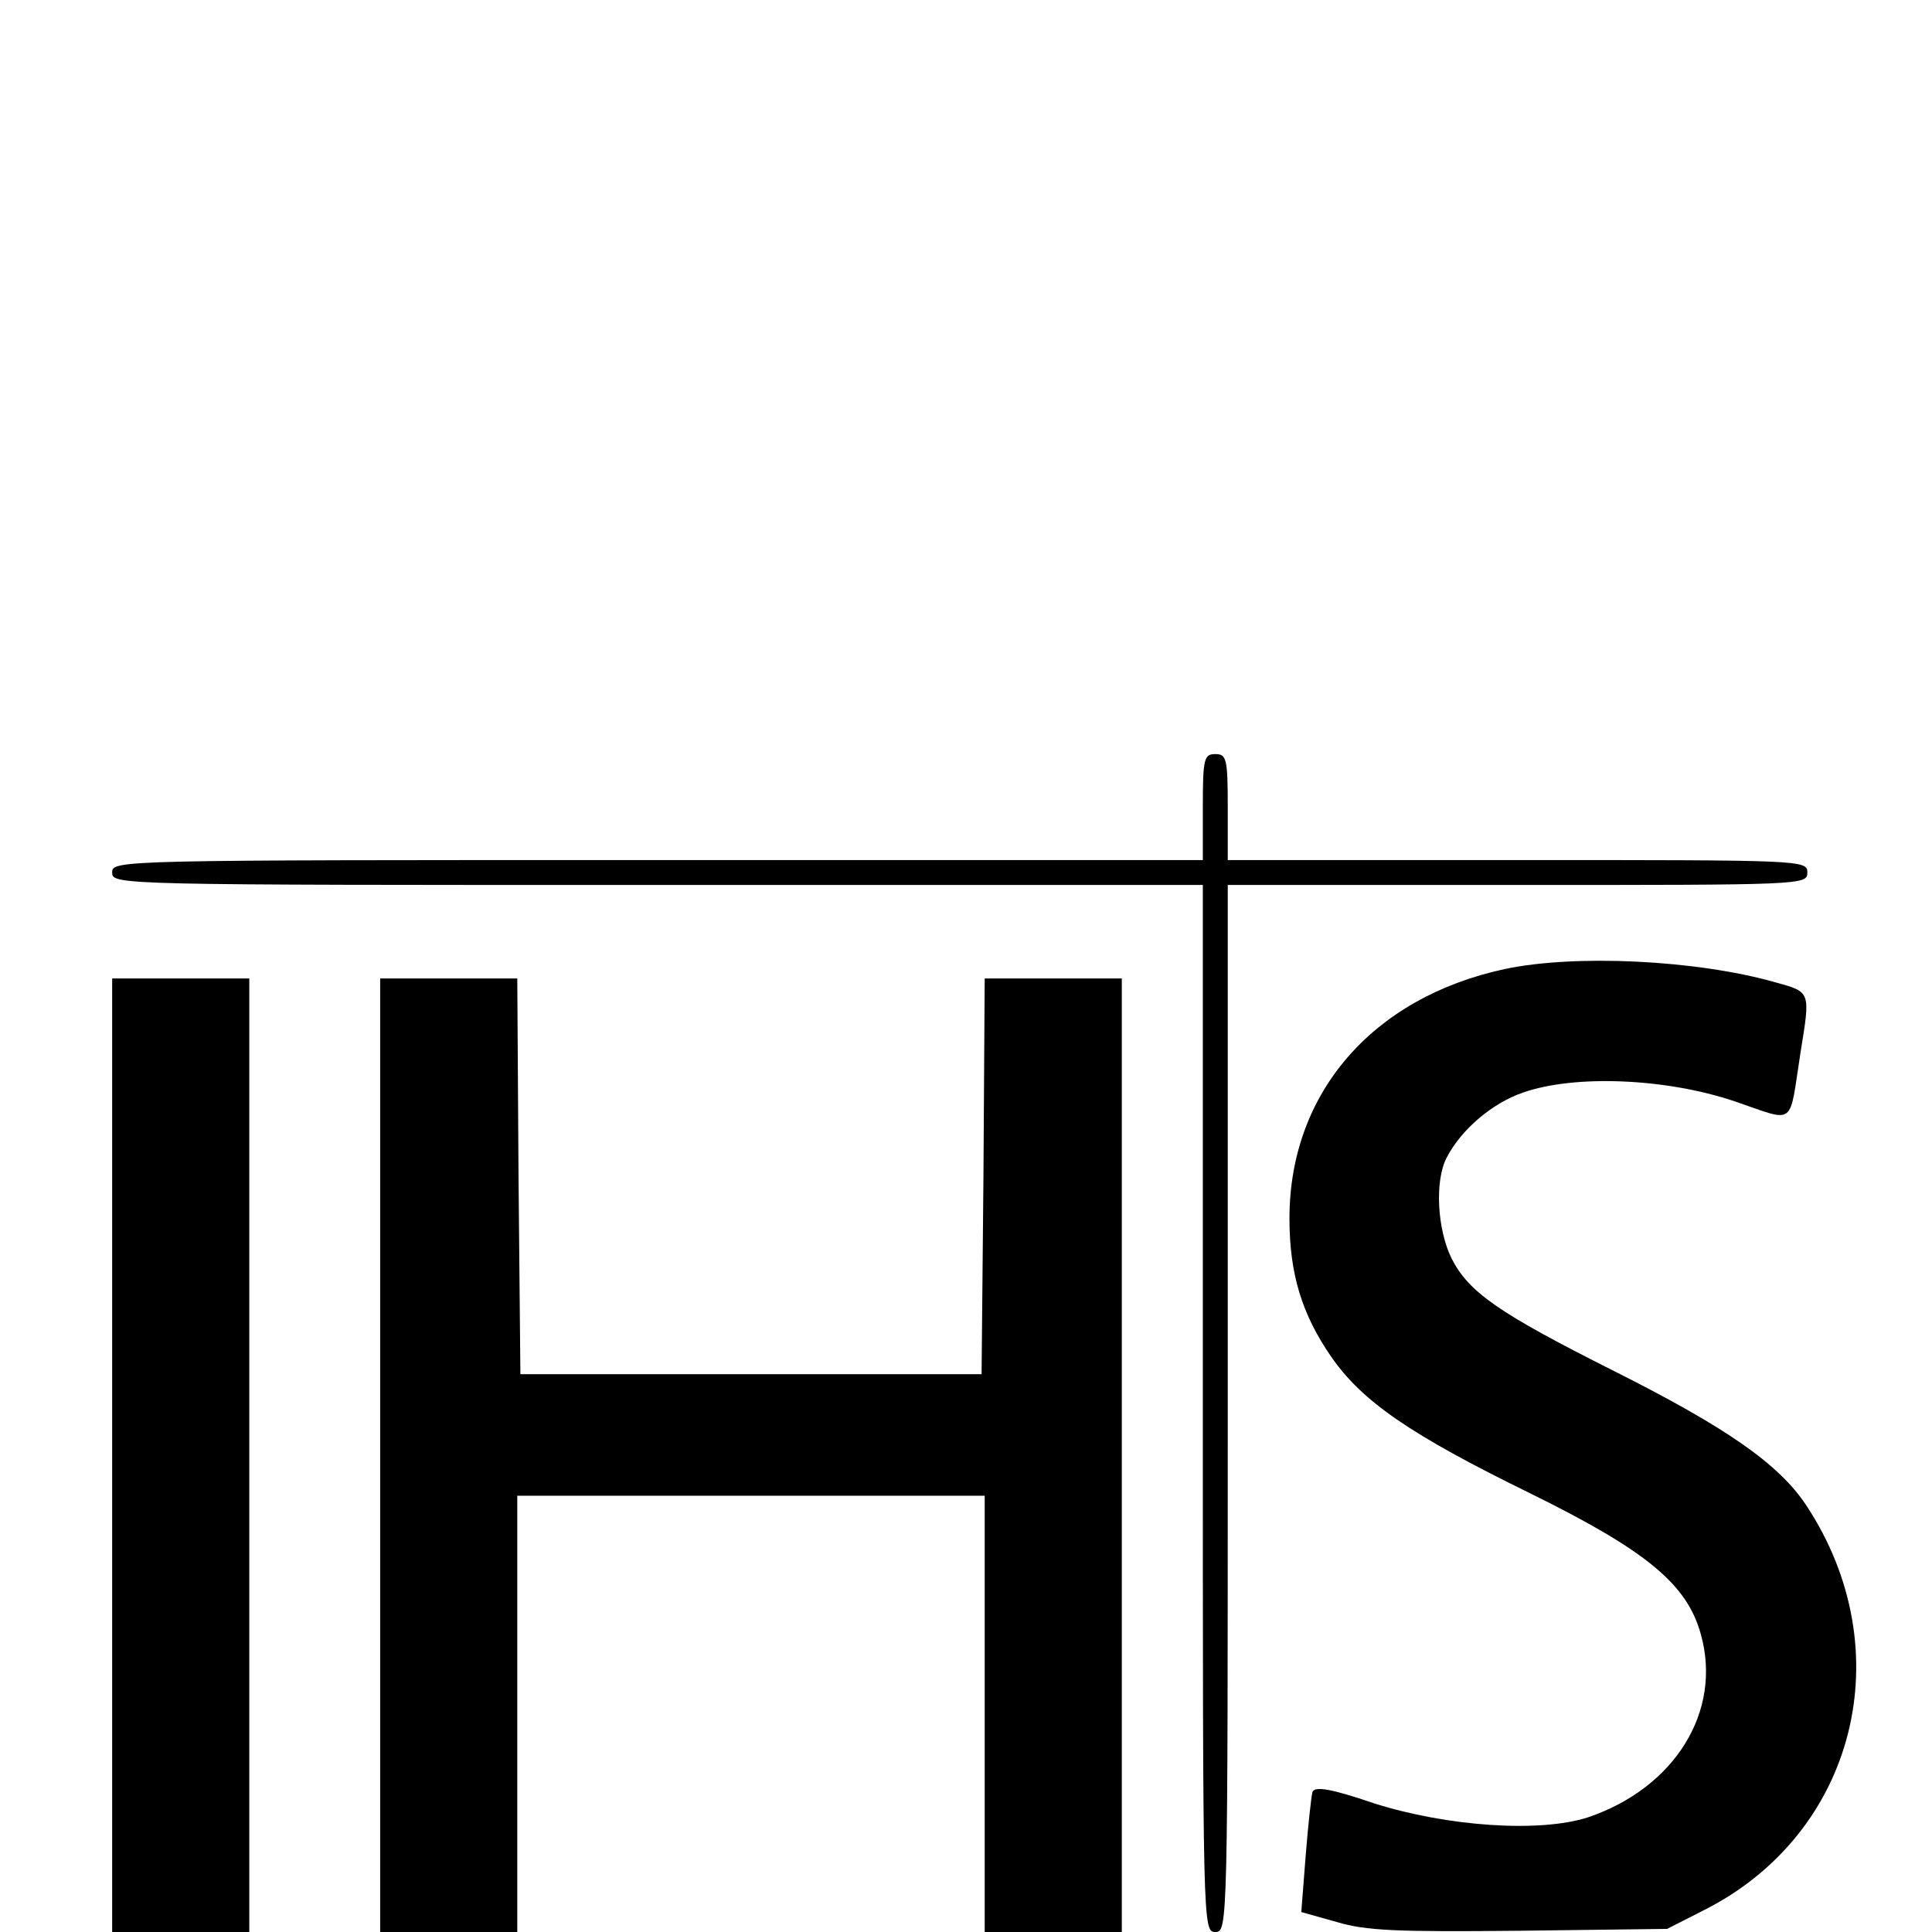
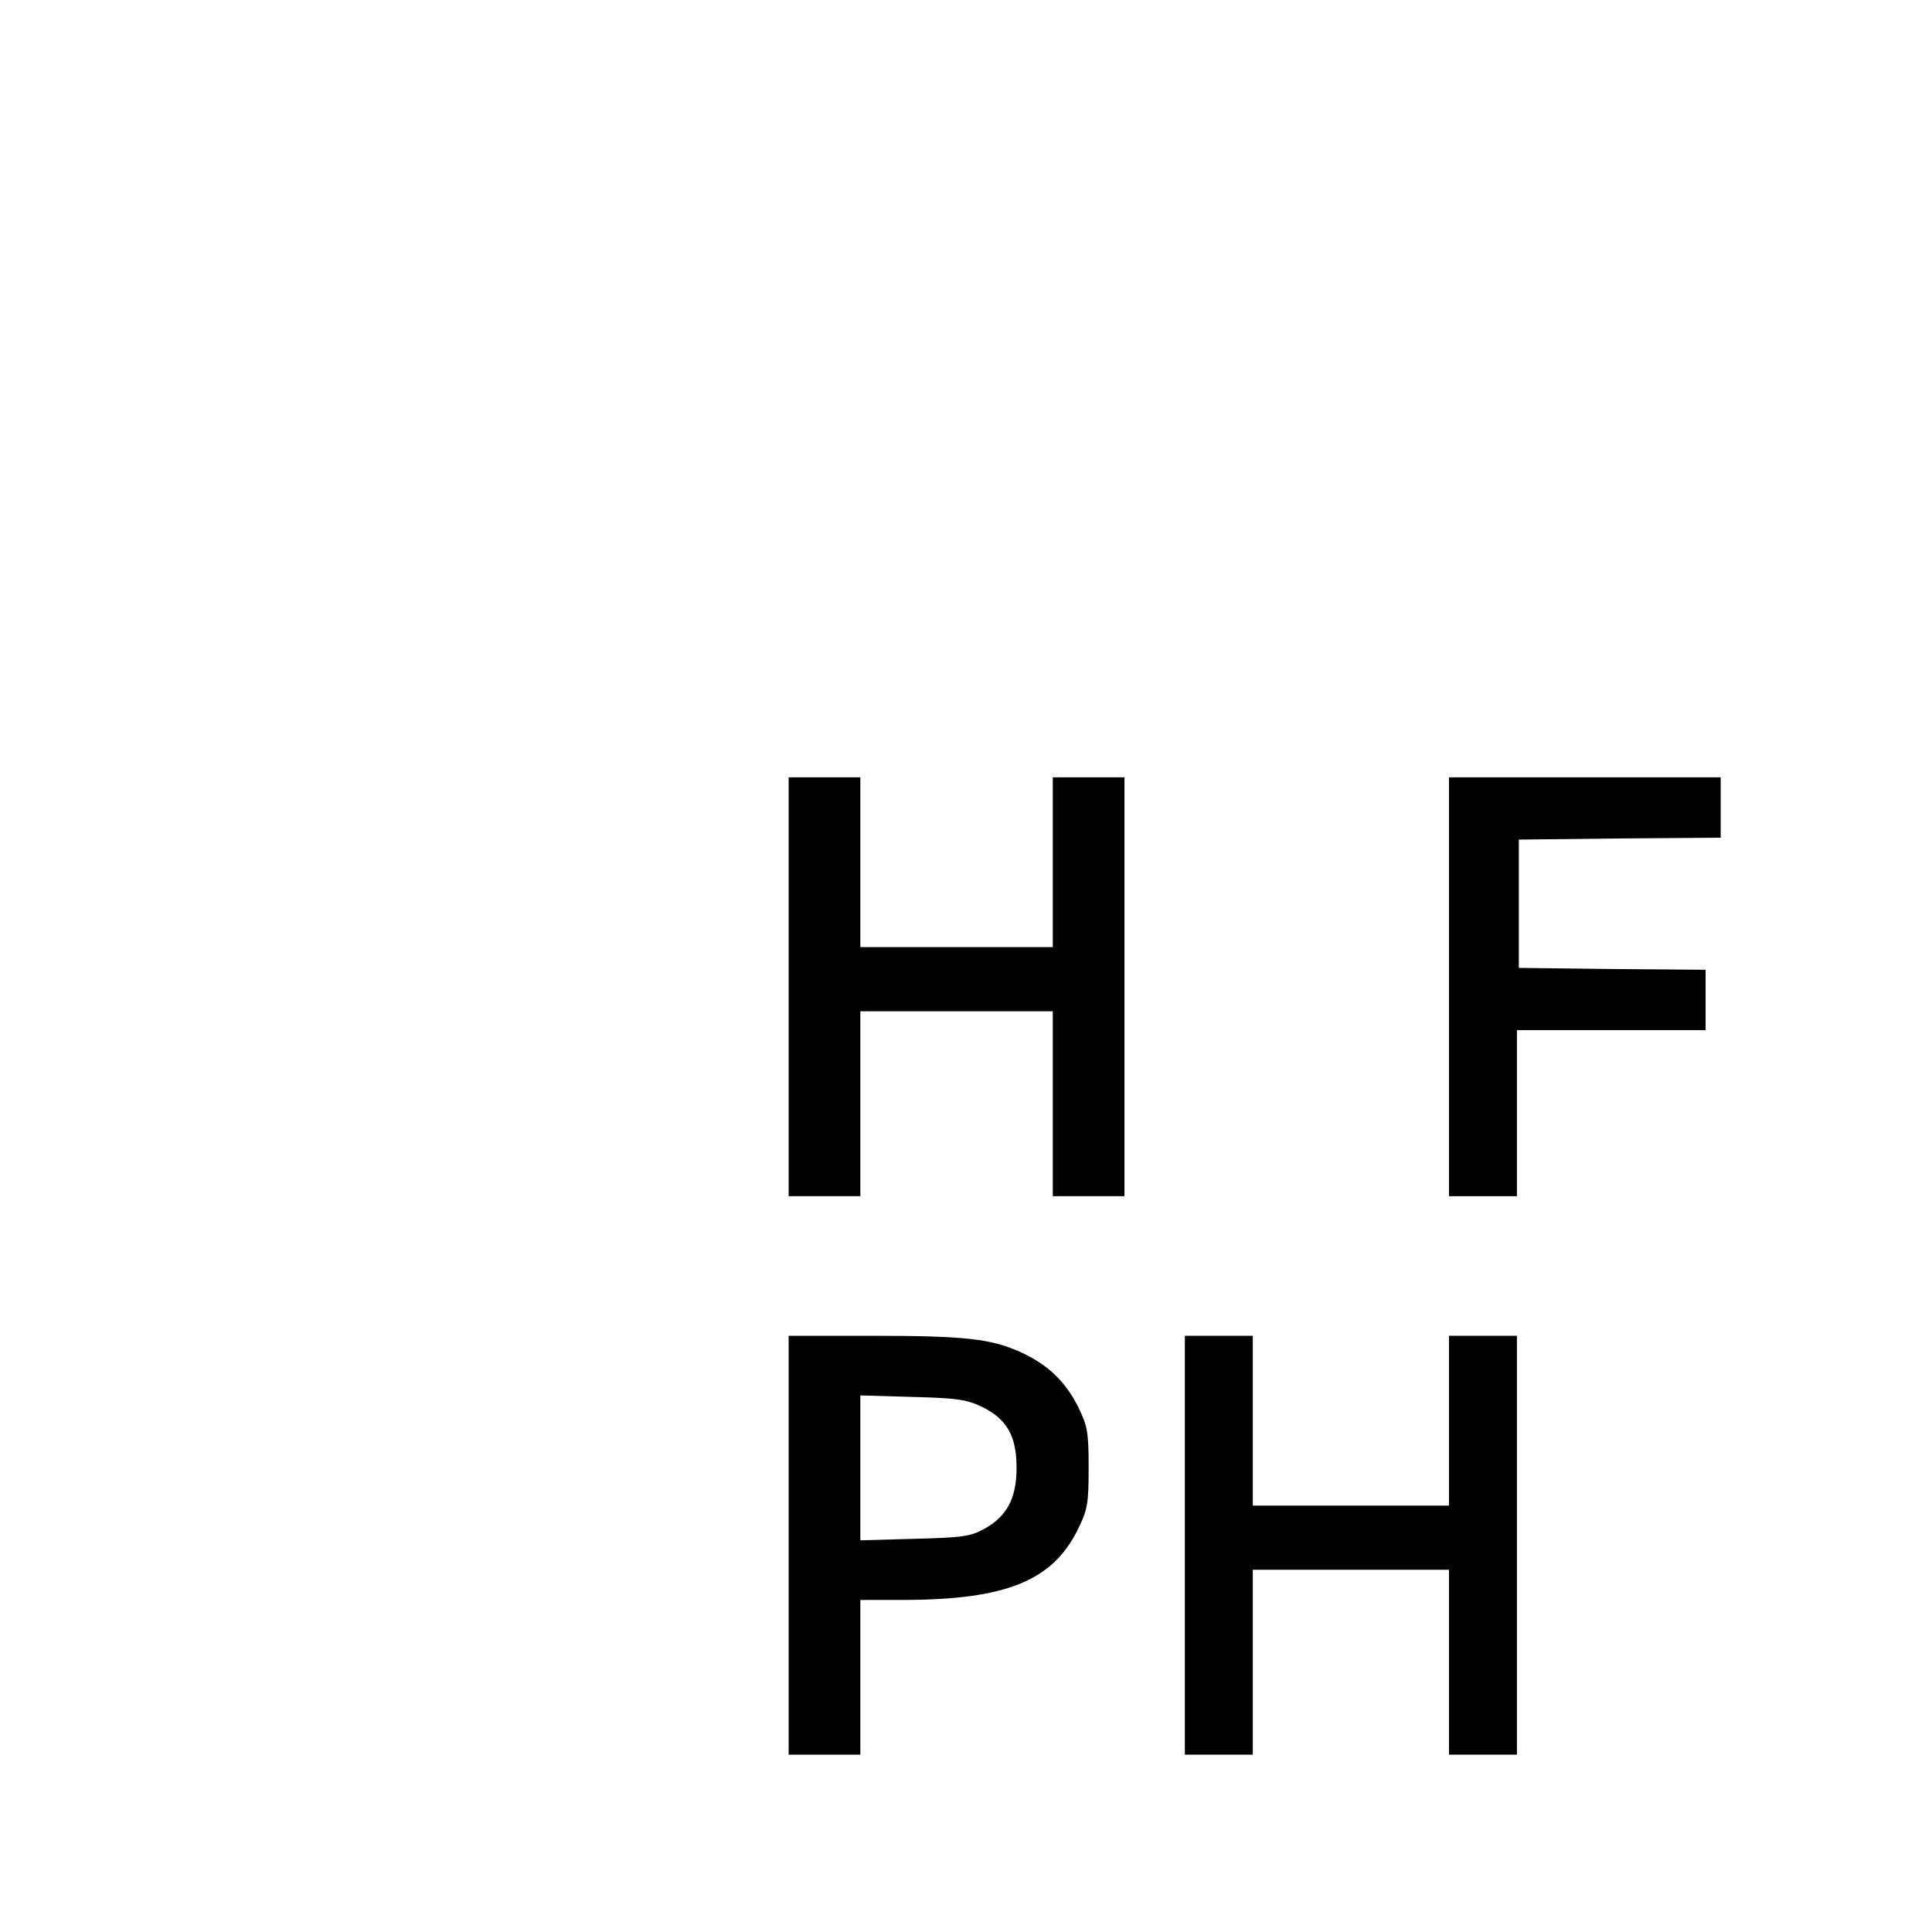
- <svg xmlns="http://www.w3.org/2000/svg" version="1.0" width="310pt" height="310pt" viewBox="0 0 310 310" preserveAspectRatio="xMidYMid meet">
-   <g transform="translate(0,310) scale(0.1,-0.1)" fill="#000000" stroke="none">
-     <path d="M1930 1805 l0 -85 -875 0 c-868 0 -875 0 -875 -20 0 -20 7 -20 875 -20 l875 0 0 -840 c0 -833 0 -840 20 -840 20 0 20 7 20 840 l0 840 465 0 c458 0 465 0 465 20 0 20 -7 20 -465 20 l-465 0 0 85 c0 78 -2 85 -20 85 -18 0 -20 -7 -20 -85z" />
-     <path d="M2414 1545 c-213 -46 -345 -200 -345 -400 0 -89 20 -154 67 -222 50 -72 127 -125 319 -219 187 -92 252 -146 274 -226 35 -124 -42 -247 -181 -294 -77 -25 -226 -15 -345 23 -67 23 -93 27 -97 18 -2 -7 -7 -53 -11 -103 l-7 -90 57 -16 c47 -14 96 -16 293 -14 l237 3 59 30 c244 123 318 417 164 650 -44 66 -127 124 -308 215 -185 93 -233 126 -261 181 -23 47 -27 124 -8 161 23 45 73 88 123 105 83 29 229 23 339 -14 100 -34 87 -43 106 78 16 99 17 97 -41 113 -127 36 -322 45 -434 21z" />
-     <path d="M180 765 l0 -765 110 0 110 0 0 765 0 765 -110 0 -110 0 0 -765z" />
-     <path d="M610 765 l0 -765 110 0 110 0 0 350 0 350 375 0 375 0 0 -350 0 -350 110 0 110 0 0 765 0 765 -110 0 -110 0 -2 -317 -3 -318 -370 0 -370 0 -3 318 -2 317 -110 0 -110 0 0 -765z" />
+ <svg xmlns="http://www.w3.org/2000/svg" version="1.0" width="512pt" height="512pt" viewBox="0 0 512 512" preserveAspectRatio="xMidYMid meet">
+   <g transform="translate(0,512) scale(0.1,-0.1)" fill="#000000" stroke="none">
+     <path d="M2090 2505 l0 -555 95 0 95 0 0 245 0 245 255 0 255 0 0 -245 0 -245 95 0 95 0 0 555 0 555 -95 0 -95 0 0 -225 0 -225 -255 0 -255 0 0 225 0 225 -95 0 -95 0 0 -555z" />
+     <path d="M3840 2505 l0 -555 90 0 90 0 0 220 0 220 250 0 250 0 0 80 0 80 -247 2 -248 3 0 170 0 170 268 3 267 2 0 80 0 80 -360 0 -360 0 0 -555z" />
+     <path d="M2090 1025 l0 -555 95 0 95 0 0 205 0 205 118 0 c269 1 392 51 459 188 25 51 28 67 28 162 0 95 -3 111 -28 162 -33 66 -80 112 -153 145 -78 35 -146 43 -391 43 l-223 0 0 -555z m512 367 c67 -33 92 -78 92 -162 0 -81 -26 -130 -88 -163 -35 -19 -60 -22 -183 -25 l-143 -4 0 192 0 192 138 -4 c118 -3 144 -7 184 -26z" />
+     <path d="M3140 1025 l0 -555 90 0 90 0 0 245 0 245 260 0 260 0 0 -245 0 -245 90 0 90 0 0 555 0 555 -90 0 -90 0 0 -225 0 -225 -260 0 -260 0 0 225 0 225 -90 0 -90 0 0 -555z" />
  </g>
</svg>
